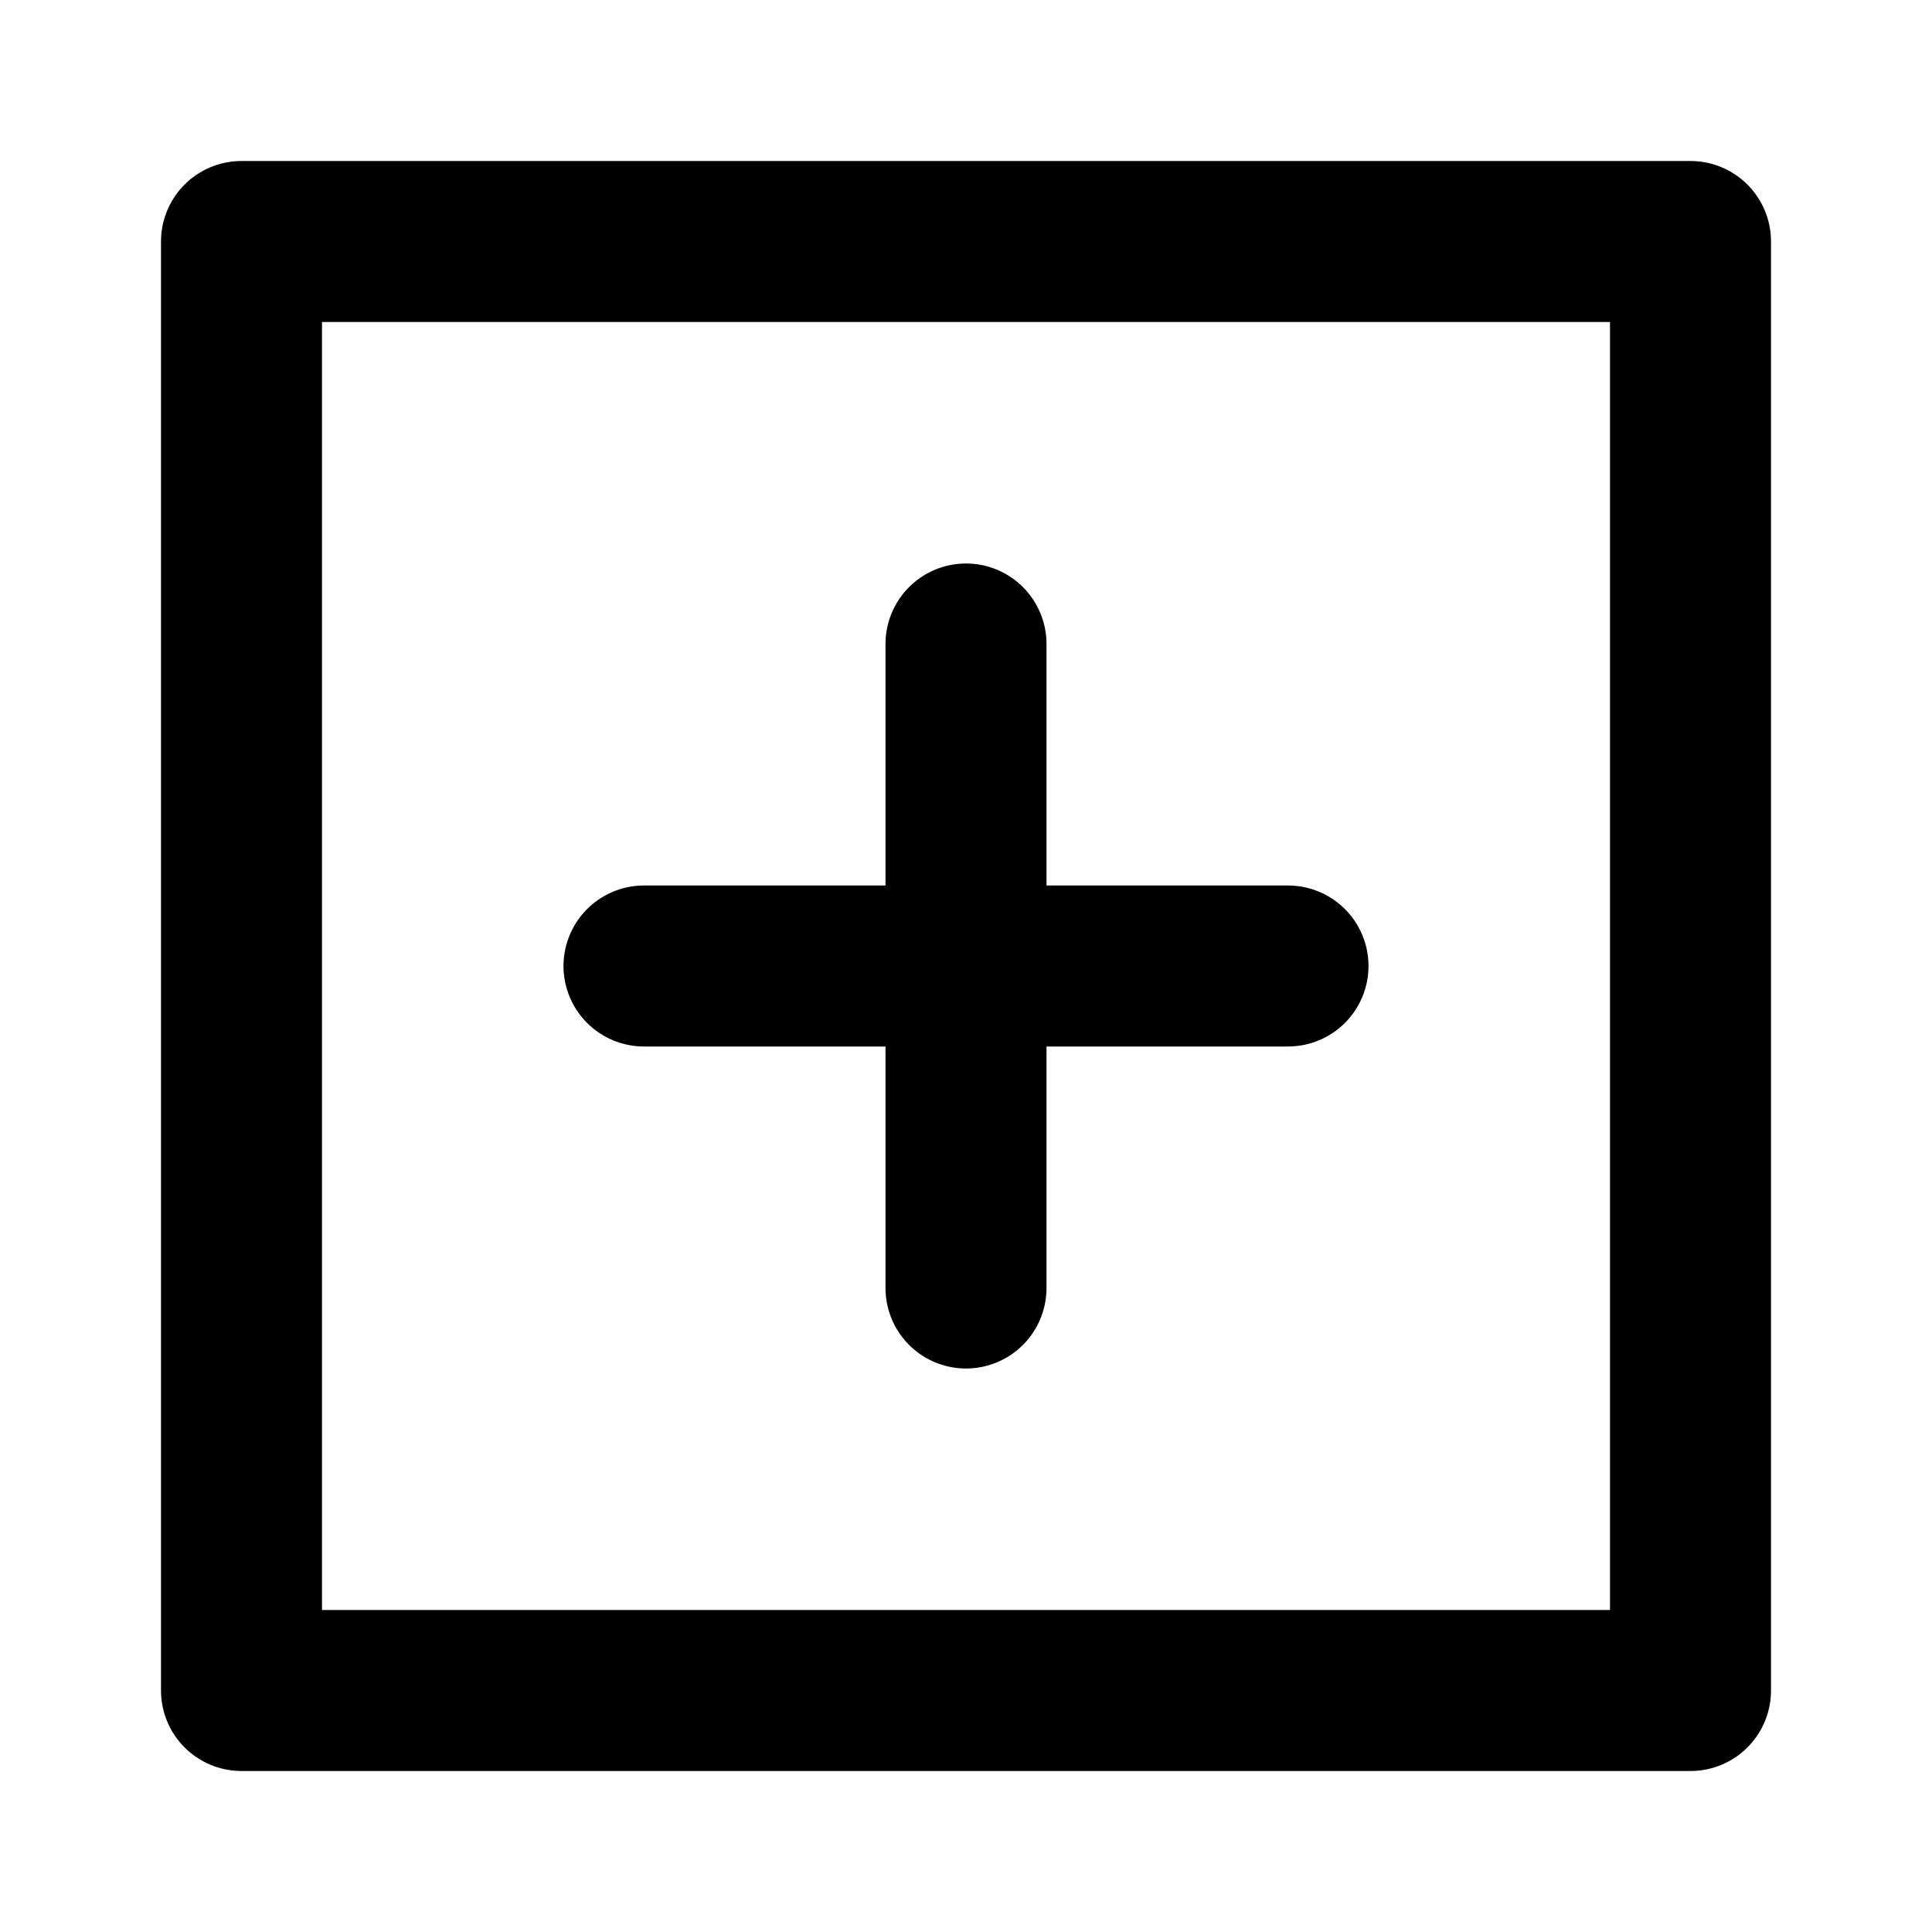
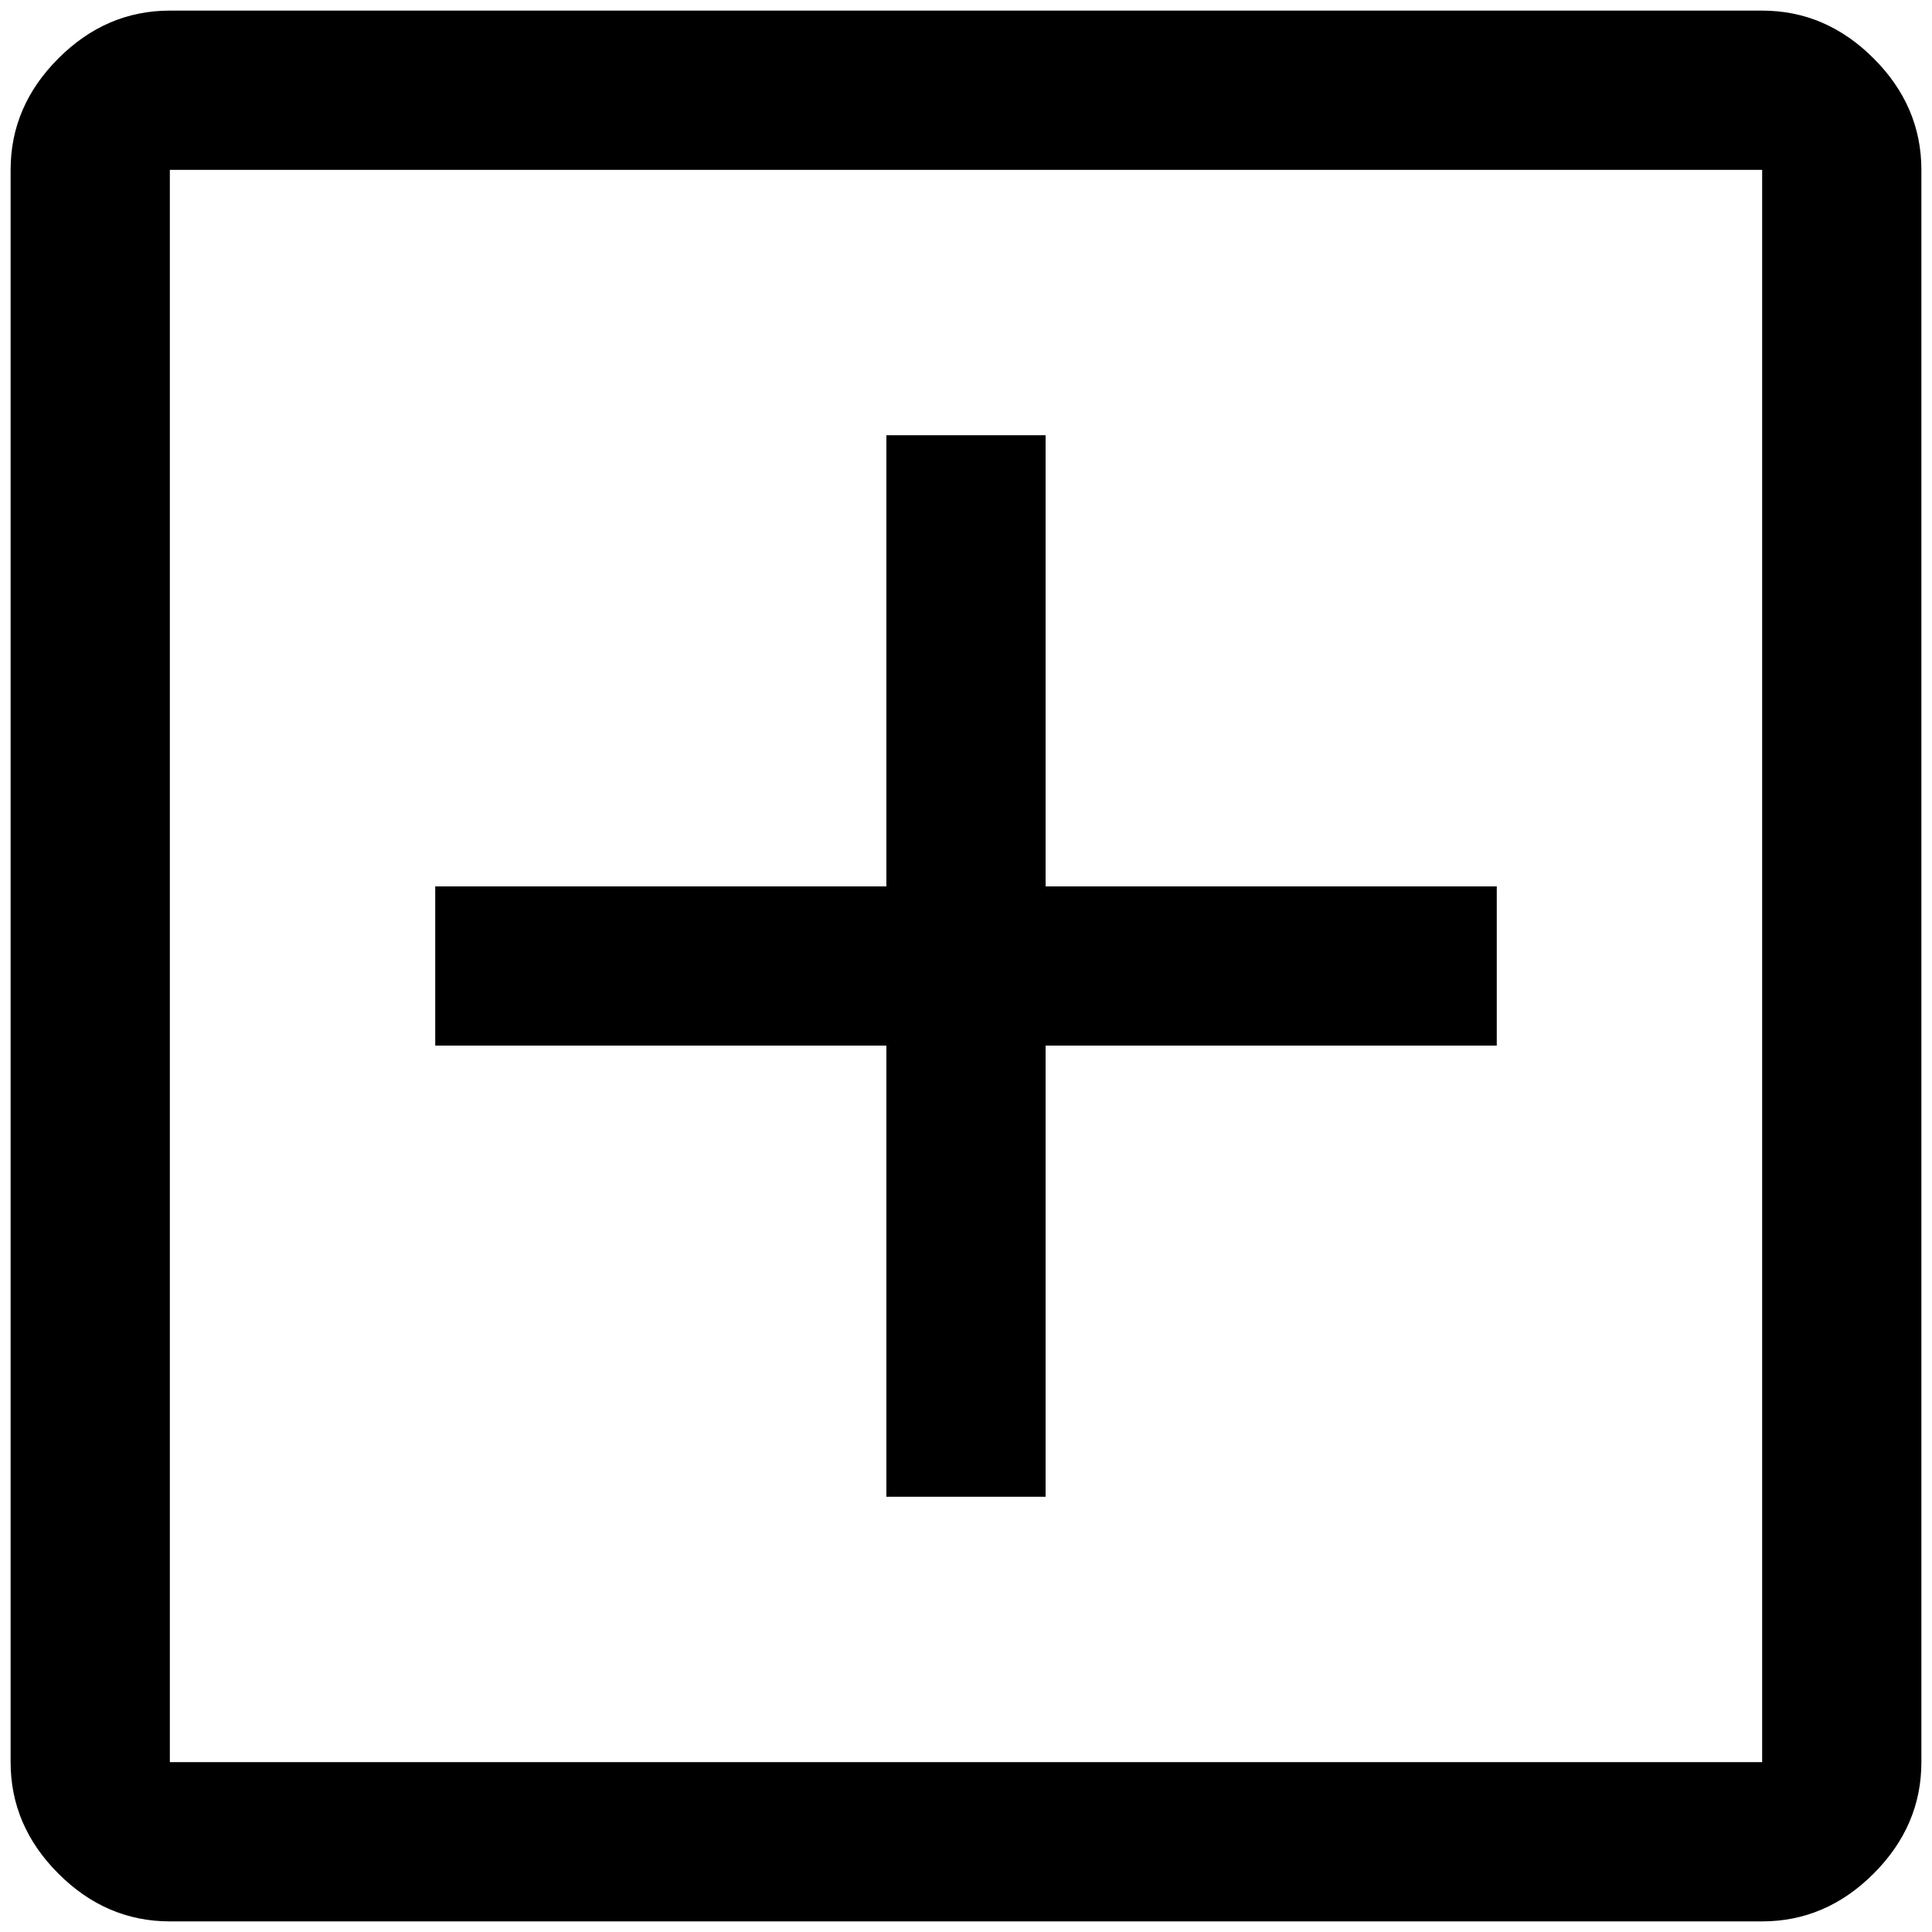
- <svg xmlns="http://www.w3.org/2000/svg" width="24" height="24" viewBox="0 0 24 24" fill="none" stroke="currentColor" stroke-width="2" stroke-linecap="round" stroke-linejoin="round">
-   <path d="M3 3h18v18H3zM12 8v8m-4-4h8" />
+ <svg xmlns="http://www.w3.org/2000/svg" width="24" height="24" fill="currentColor" viewBox="116 -844 728 728">
+   <path d="M450-280h60v-170h170v-60H510v-170h-60v170H280v60h170v170ZM180-120q-24 0-42-18t-18-42v-600q0-24 18-42t42-18h600q24 0 42 18t18 42v600q0 24-18 42t-42 18H180Zm0-60h600v-600H180v600Zm0-600v600-600Z" />
</svg>
